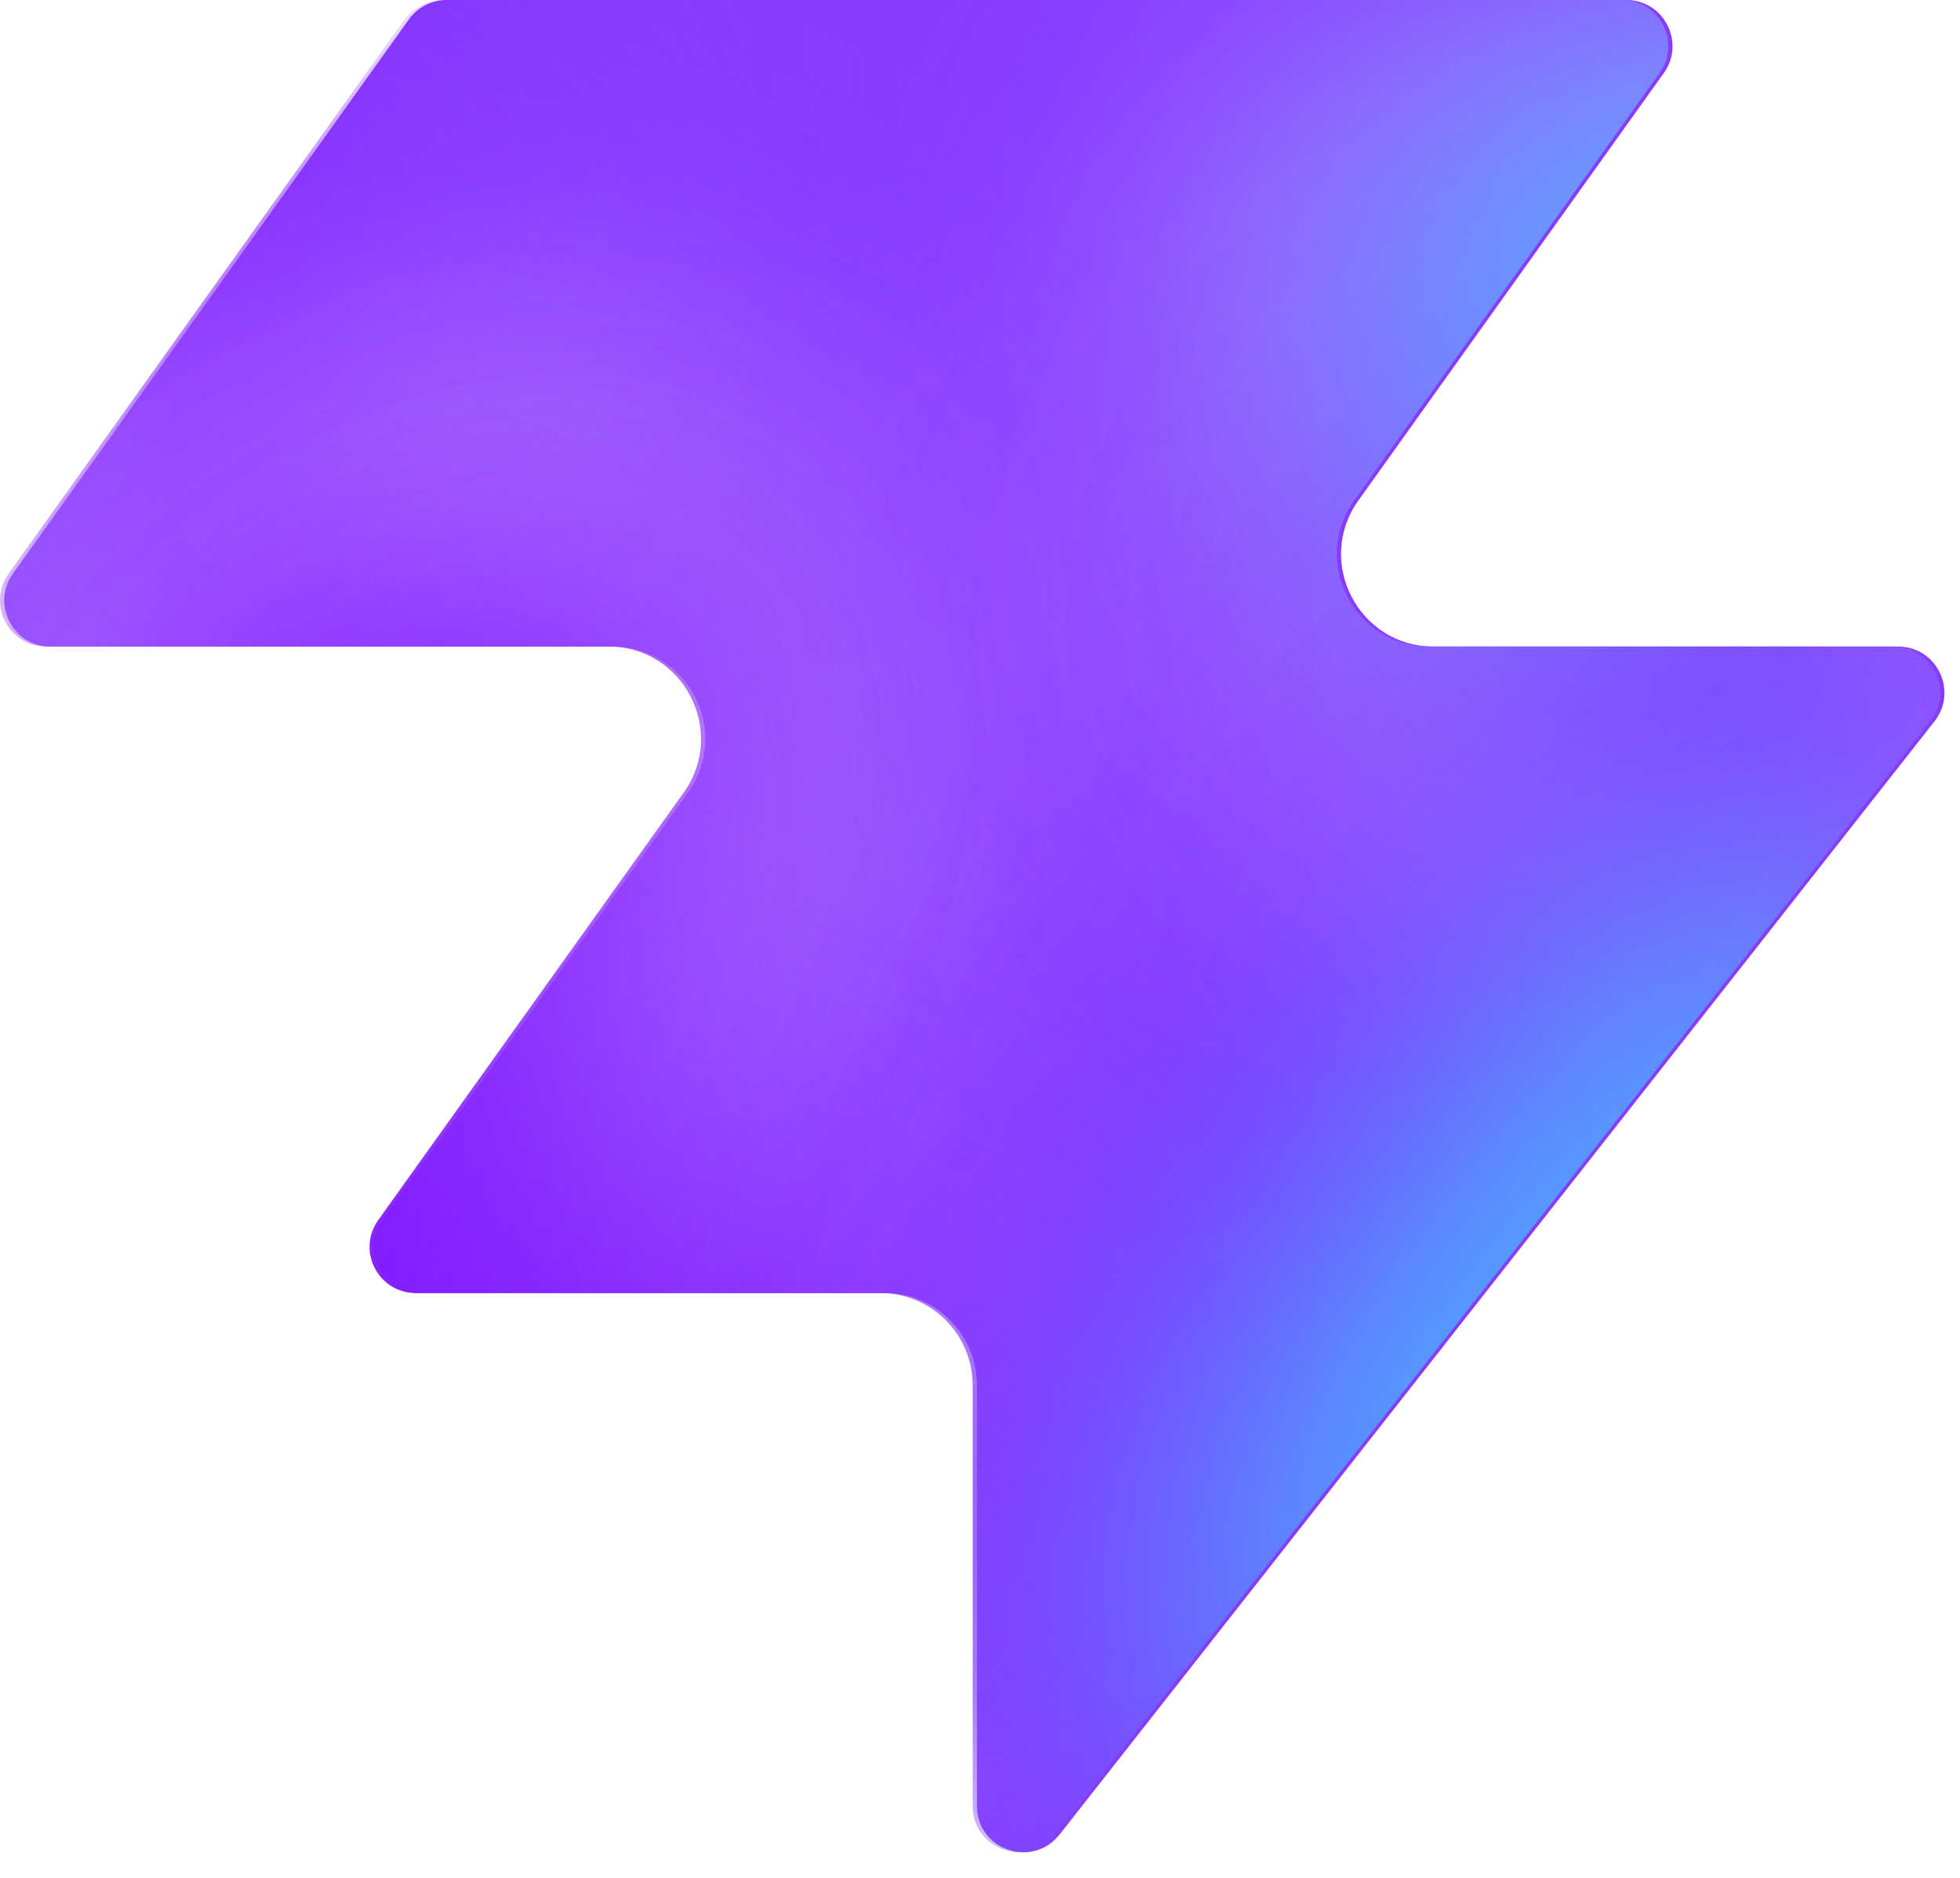
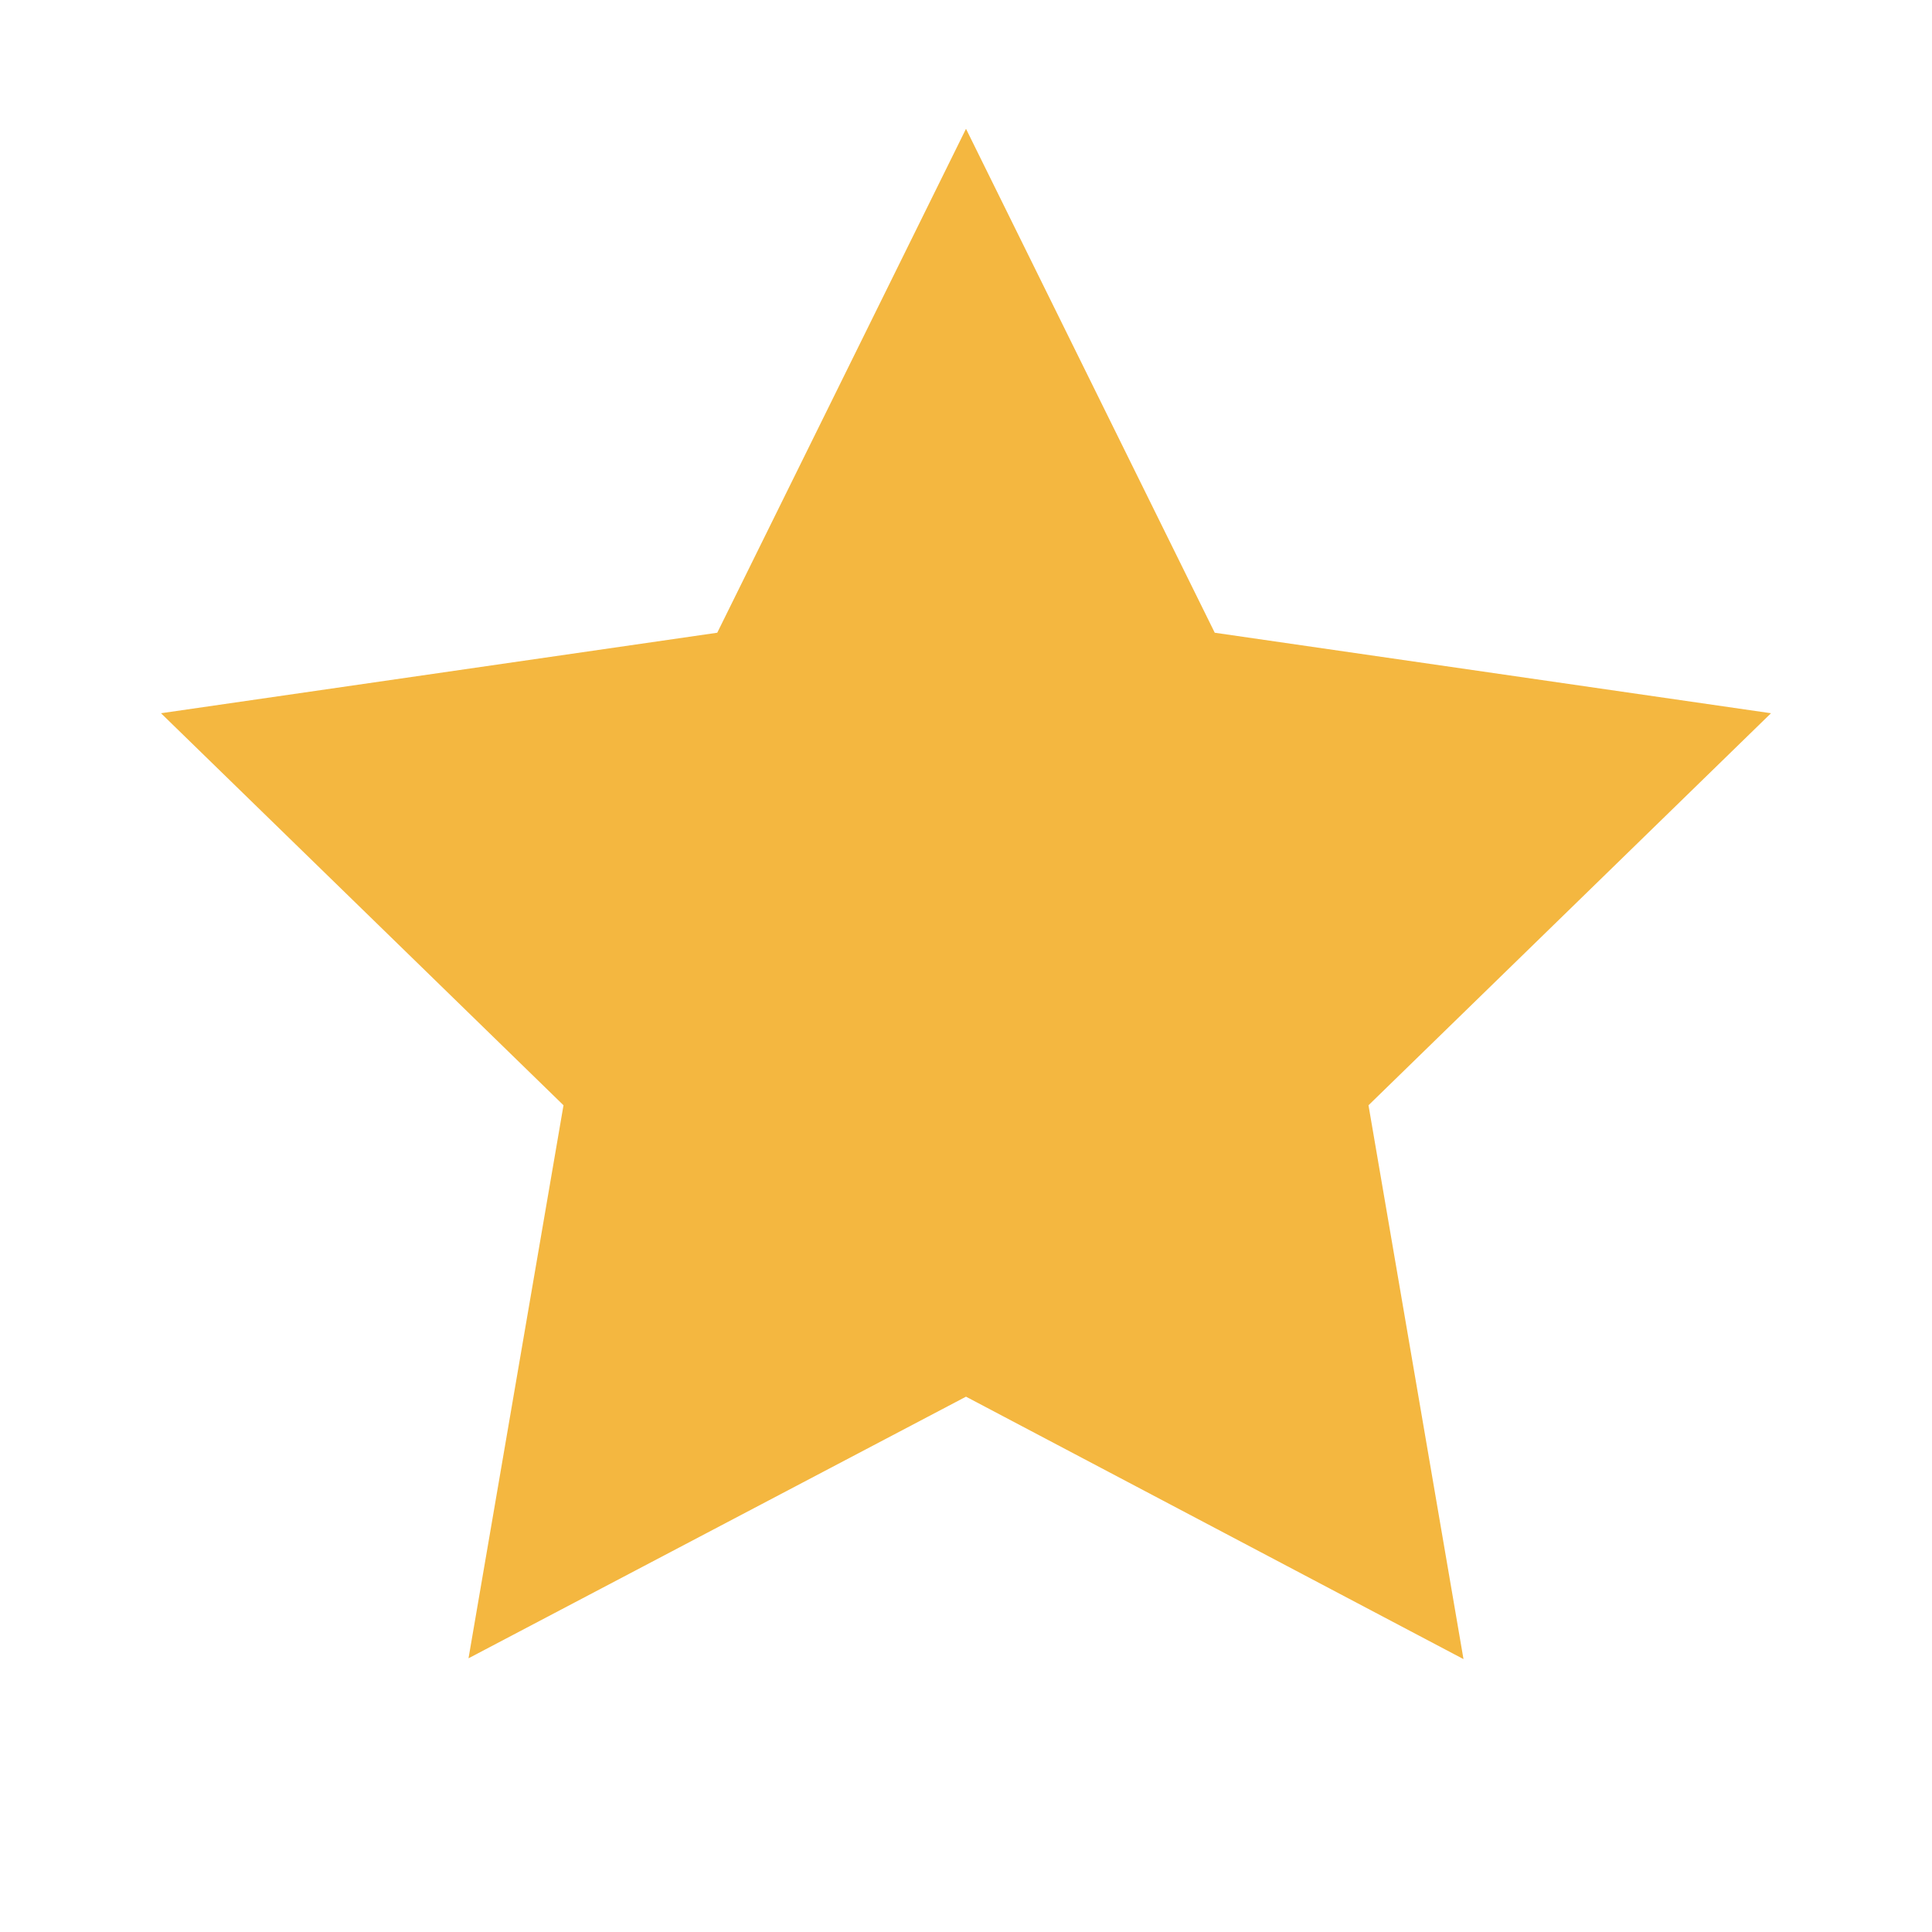
- <svg xmlns="http://www.w3.org/2000/svg" width="48" height="46" fill="none" viewBox="0 0 48 46">
-   <path fill="#863bff" d="M25.946 44.938c-.664.845-2.021.375-2.021-.698V33.937a2.26 2.26 0 0 0-2.262-2.262H10.287c-.92 0-1.456-1.04-.92-1.788l7.48-10.471c1.07-1.497 0-3.578-1.842-3.578H1.237c-.92 0-1.456-1.04-.92-1.788L10.013.474c.214-.297.556-.474.92-.474h28.894c.92 0 1.456 1.04.92 1.788l-7.48 10.471c-1.07 1.498 0 3.579 1.842 3.579h11.377c.943 0 1.473 1.088.89 1.83L25.947 44.94z" style="fill:#863bff;fill:color(display-p3 .525 .23 1);fill-opacity:1" />
-   <mask id="a" width="48" height="46" x="0" y="0" maskUnits="userSpaceOnUse" style="mask-type:alpha">
-     <path fill="#000" d="M25.842 44.938c-.664.844-2.021.375-2.021-.698V33.937a2.26 2.26 0 0 0-2.262-2.262H10.183c-.92 0-1.456-1.04-.92-1.788l7.48-10.471c1.07-1.498 0-3.579-1.842-3.579H1.133c-.92 0-1.456-1.04-.92-1.787L9.91.473c.214-.297.556-.474.92-.474h28.894c.92 0 1.456 1.04.92 1.788l-7.48 10.471c-1.07 1.498 0 3.578 1.842 3.578h11.377c.943 0 1.473 1.088.89 1.832L25.843 44.94z" style="fill:#000;fill-opacity:1" />
-   </mask>
-   <g mask="url(#a)">
-     <g filter="url(#b)">
-       <ellipse cx="5.508" cy="14.704" fill="#ede6ff" rx="5.508" ry="14.704" style="fill:#ede6ff;fill:color(display-p3 .927 .903 1);fill-opacity:1" transform="matrix(.00324 1 1 -.00324 -4.47 31.516)" />
-     </g>
-     <g filter="url(#c)">
-       <ellipse cx="10.399" cy="29.851" fill="#ede6ff" rx="10.399" ry="29.851" style="fill:#ede6ff;fill:color(display-p3 .927 .903 1);fill-opacity:1" transform="matrix(.00324 1 1 -.00324 -39.328 7.883)" />
-     </g>
-     <g filter="url(#d)">
-       <ellipse cx="5.508" cy="30.487" fill="#7e14ff" rx="5.508" ry="30.487" style="fill:#7e14ff;fill:color(display-p3 .492 .077 1);fill-opacity:1" transform="rotate(89.814 -25.913 -14.639)scale(1 -1)" />
-     </g>
-     <g filter="url(#e)">
-       <ellipse cx="5.508" cy="30.599" fill="#7e14ff" rx="5.508" ry="30.599" style="fill:#7e14ff;fill:color(display-p3 .492 .077 1);fill-opacity:1" transform="rotate(89.814 -32.644 -3.334)scale(1 -1)" />
-     </g>
-     <g filter="url(#f)">
-       <ellipse cx="5.508" cy="30.599" fill="#7e14ff" rx="5.508" ry="30.599" style="fill:#7e14ff;fill:color(display-p3 .492 .077 1);fill-opacity:1" transform="matrix(.00324 1 1 -.00324 -34.34 30.47)" />
-     </g>
-     <g filter="url(#g)">
-       <ellipse cx="14.072" cy="22.078" fill="#ede6ff" rx="14.072" ry="22.078" style="fill:#ede6ff;fill:color(display-p3 .927 .903 1);fill-opacity:1" transform="rotate(93.35 24.506 48.493)scale(-1 1)" />
-     </g>
-     <g filter="url(#h)">
-       <ellipse cx="3.47" cy="21.501" fill="#7e14ff" rx="3.47" ry="21.501" style="fill:#7e14ff;fill:color(display-p3 .492 .077 1);fill-opacity:1" transform="rotate(89.009 28.708 47.59)scale(-1 1)" />
-     </g>
-     <g filter="url(#i)">
-       <ellipse cx="3.47" cy="21.501" fill="#7e14ff" rx="3.47" ry="21.501" style="fill:#7e14ff;fill:color(display-p3 .492 .077 1);fill-opacity:1" transform="rotate(89.009 28.708 47.59)scale(-1 1)" />
-     </g>
-     <g filter="url(#j)">
-       <ellipse cx=".387" cy="8.972" fill="#7e14ff" rx="4.407" ry="29.108" style="fill:#7e14ff;fill:color(display-p3 .492 .077 1);fill-opacity:1" transform="rotate(39.51 .387 8.972)" />
-     </g>
-     <g filter="url(#k)">
-       <ellipse cx="47.523" cy="-6.092" fill="#7e14ff" rx="4.407" ry="29.108" style="fill:#7e14ff;fill:color(display-p3 .492 .077 1);fill-opacity:1" transform="rotate(37.892 47.523 -6.092)" />
-     </g>
-     <g filter="url(#l)">
-       <ellipse cx="41.412" cy="6.333" fill="#47bfff" rx="5.971" ry="9.665" style="fill:#47bfff;fill:color(display-p3 .28 .748 1);fill-opacity:1" transform="rotate(37.892 41.412 6.333)" />
-     </g>
-     <g filter="url(#m)">
-       <ellipse cx="-1.879" cy="38.332" fill="#7e14ff" rx="4.407" ry="29.108" style="fill:#7e14ff;fill:color(display-p3 .492 .077 1);fill-opacity:1" transform="rotate(37.892 -1.88 38.332)" />
-     </g>
-     <g filter="url(#n)">
-       <ellipse cx="-1.879" cy="38.332" fill="#7e14ff" rx="4.407" ry="29.108" style="fill:#7e14ff;fill:color(display-p3 .492 .077 1);fill-opacity:1" transform="rotate(37.892 -1.88 38.332)" />
-     </g>
-     <g filter="url(#o)">
-       <ellipse cx="35.651" cy="29.907" fill="#7e14ff" rx="4.407" ry="29.108" style="fill:#7e14ff;fill:color(display-p3 .492 .077 1);fill-opacity:1" transform="rotate(37.892 35.651 29.907)" />
-     </g>
-     <g filter="url(#p)">
-       <ellipse cx="38.418" cy="32.4" fill="#47bfff" rx="5.971" ry="15.297" style="fill:#47bfff;fill:color(display-p3 .28 .748 1);fill-opacity:1" transform="rotate(37.892 38.418 32.4)" />
-     </g>
-   </g>
-   <defs>
-     <filter id="b" width="60.045" height="41.654" x="-19.77" y="16.149" color-interpolation-filters="sRGB" filterUnits="userSpaceOnUse">
-       <feFlood flood-opacity="0" result="BackgroundImageFix" />
-       <feBlend in="SourceGraphic" in2="BackgroundImageFix" result="shape" />
-       <feGaussianBlur result="effect1_foregroundBlur_2002_17158" stdDeviation="7.659" />
-     </filter>
-     <filter id="c" width="90.34" height="51.437" x="-54.613" y="-7.533" color-interpolation-filters="sRGB" filterUnits="userSpaceOnUse">
-       <feFlood flood-opacity="0" result="BackgroundImageFix" />
-       <feBlend in="SourceGraphic" in2="BackgroundImageFix" result="shape" />
-       <feGaussianBlur result="effect1_foregroundBlur_2002_17158" stdDeviation="7.659" />
-     </filter>
-     <filter id="d" width="79.355" height="29.4" x="-49.64" y="2.03" color-interpolation-filters="sRGB" filterUnits="userSpaceOnUse">
-       <feFlood flood-opacity="0" result="BackgroundImageFix" />
-       <feBlend in="SourceGraphic" in2="BackgroundImageFix" result="shape" />
-       <feGaussianBlur result="effect1_foregroundBlur_2002_17158" stdDeviation="4.596" />
-     </filter>
-     <filter id="e" width="79.579" height="29.4" x="-45.045" y="20.029" color-interpolation-filters="sRGB" filterUnits="userSpaceOnUse">
-       <feFlood flood-opacity="0" result="BackgroundImageFix" />
-       <feBlend in="SourceGraphic" in2="BackgroundImageFix" result="shape" />
-       <feGaussianBlur result="effect1_foregroundBlur_2002_17158" stdDeviation="4.596" />
-     </filter>
-     <filter id="f" width="79.579" height="29.4" x="-43.513" y="21.178" color-interpolation-filters="sRGB" filterUnits="userSpaceOnUse">
-       <feFlood flood-opacity="0" result="BackgroundImageFix" />
-       <feBlend in="SourceGraphic" in2="BackgroundImageFix" result="shape" />
-       <feGaussianBlur result="effect1_foregroundBlur_2002_17158" stdDeviation="4.596" />
-     </filter>
-     <filter id="g" width="74.749" height="58.852" x="15.756" y="-17.901" color-interpolation-filters="sRGB" filterUnits="userSpaceOnUse">
-       <feFlood flood-opacity="0" result="BackgroundImageFix" />
-       <feBlend in="SourceGraphic" in2="BackgroundImageFix" result="shape" />
-       <feGaussianBlur result="effect1_foregroundBlur_2002_17158" stdDeviation="7.659" />
-     </filter>
-     <filter id="h" width="61.377" height="25.362" x="23.548" y="2.284" color-interpolation-filters="sRGB" filterUnits="userSpaceOnUse">
-       <feFlood flood-opacity="0" result="BackgroundImageFix" />
-       <feBlend in="SourceGraphic" in2="BackgroundImageFix" result="shape" />
-       <feGaussianBlur result="effect1_foregroundBlur_2002_17158" stdDeviation="4.596" />
-     </filter>
-     <filter id="i" width="61.377" height="25.362" x="23.548" y="2.284" color-interpolation-filters="sRGB" filterUnits="userSpaceOnUse">
-       <feFlood flood-opacity="0" result="BackgroundImageFix" />
-       <feBlend in="SourceGraphic" in2="BackgroundImageFix" result="shape" />
-       <feGaussianBlur result="effect1_foregroundBlur_2002_17158" stdDeviation="4.596" />
-     </filter>
-     <filter id="j" width="56.045" height="63.649" x="-27.636" y="-22.853" color-interpolation-filters="sRGB" filterUnits="userSpaceOnUse">
-       <feFlood flood-opacity="0" result="BackgroundImageFix" />
-       <feBlend in="SourceGraphic" in2="BackgroundImageFix" result="shape" />
-       <feGaussianBlur result="effect1_foregroundBlur_2002_17158" stdDeviation="4.596" />
-     </filter>
-     <filter id="k" width="54.814" height="64.646" x="20.116" y="-38.415" color-interpolation-filters="sRGB" filterUnits="userSpaceOnUse">
-       <feFlood flood-opacity="0" result="BackgroundImageFix" />
-       <feBlend in="SourceGraphic" in2="BackgroundImageFix" result="shape" />
-       <feGaussianBlur result="effect1_foregroundBlur_2002_17158" stdDeviation="4.596" />
-     </filter>
-     <filter id="l" width="33.541" height="35.313" x="24.641" y="-11.323" color-interpolation-filters="sRGB" filterUnits="userSpaceOnUse">
-       <feFlood flood-opacity="0" result="BackgroundImageFix" />
-       <feBlend in="SourceGraphic" in2="BackgroundImageFix" result="shape" />
-       <feGaussianBlur result="effect1_foregroundBlur_2002_17158" stdDeviation="4.596" />
-     </filter>
-     <filter id="m" width="54.814" height="64.646" x="-29.286" y="6.009" color-interpolation-filters="sRGB" filterUnits="userSpaceOnUse">
-       <feFlood flood-opacity="0" result="BackgroundImageFix" />
-       <feBlend in="SourceGraphic" in2="BackgroundImageFix" result="shape" />
-       <feGaussianBlur result="effect1_foregroundBlur_2002_17158" stdDeviation="4.596" />
-     </filter>
-     <filter id="n" width="54.814" height="64.646" x="-29.286" y="6.009" color-interpolation-filters="sRGB" filterUnits="userSpaceOnUse">
-       <feFlood flood-opacity="0" result="BackgroundImageFix" />
-       <feBlend in="SourceGraphic" in2="BackgroundImageFix" result="shape" />
-       <feGaussianBlur result="effect1_foregroundBlur_2002_17158" stdDeviation="4.596" />
-     </filter>
-     <filter id="o" width="54.814" height="64.646" x="8.244" y="-2.416" color-interpolation-filters="sRGB" filterUnits="userSpaceOnUse">
-       <feFlood flood-opacity="0" result="BackgroundImageFix" />
-       <feBlend in="SourceGraphic" in2="BackgroundImageFix" result="shape" />
-       <feGaussianBlur result="effect1_foregroundBlur_2002_17158" stdDeviation="4.596" />
-     </filter>
-     <filter id="p" width="39.409" height="43.623" x="18.713" y="10.588" color-interpolation-filters="sRGB" filterUnits="userSpaceOnUse">
-       <feFlood flood-opacity="0" result="BackgroundImageFix" />
-       <feBlend in="SourceGraphic" in2="BackgroundImageFix" result="shape" />
-       <feGaussianBlur result="effect1_foregroundBlur_2002_17158" stdDeviation="4.596" />
-     </filter>
-   </defs>
+ <svg xmlns="http://www.w3.org/2000/svg" viewBox="0 0 24 24" width="24" height="24">
+   <path fill="#F4B740" d="M12 1.6l3.09 6.26 6.91 1-5 4.87 1.18 6.88L12 17.35l-6.18 3.25L7 13.73l-5-4.87 6.91-1z" />
</svg>
